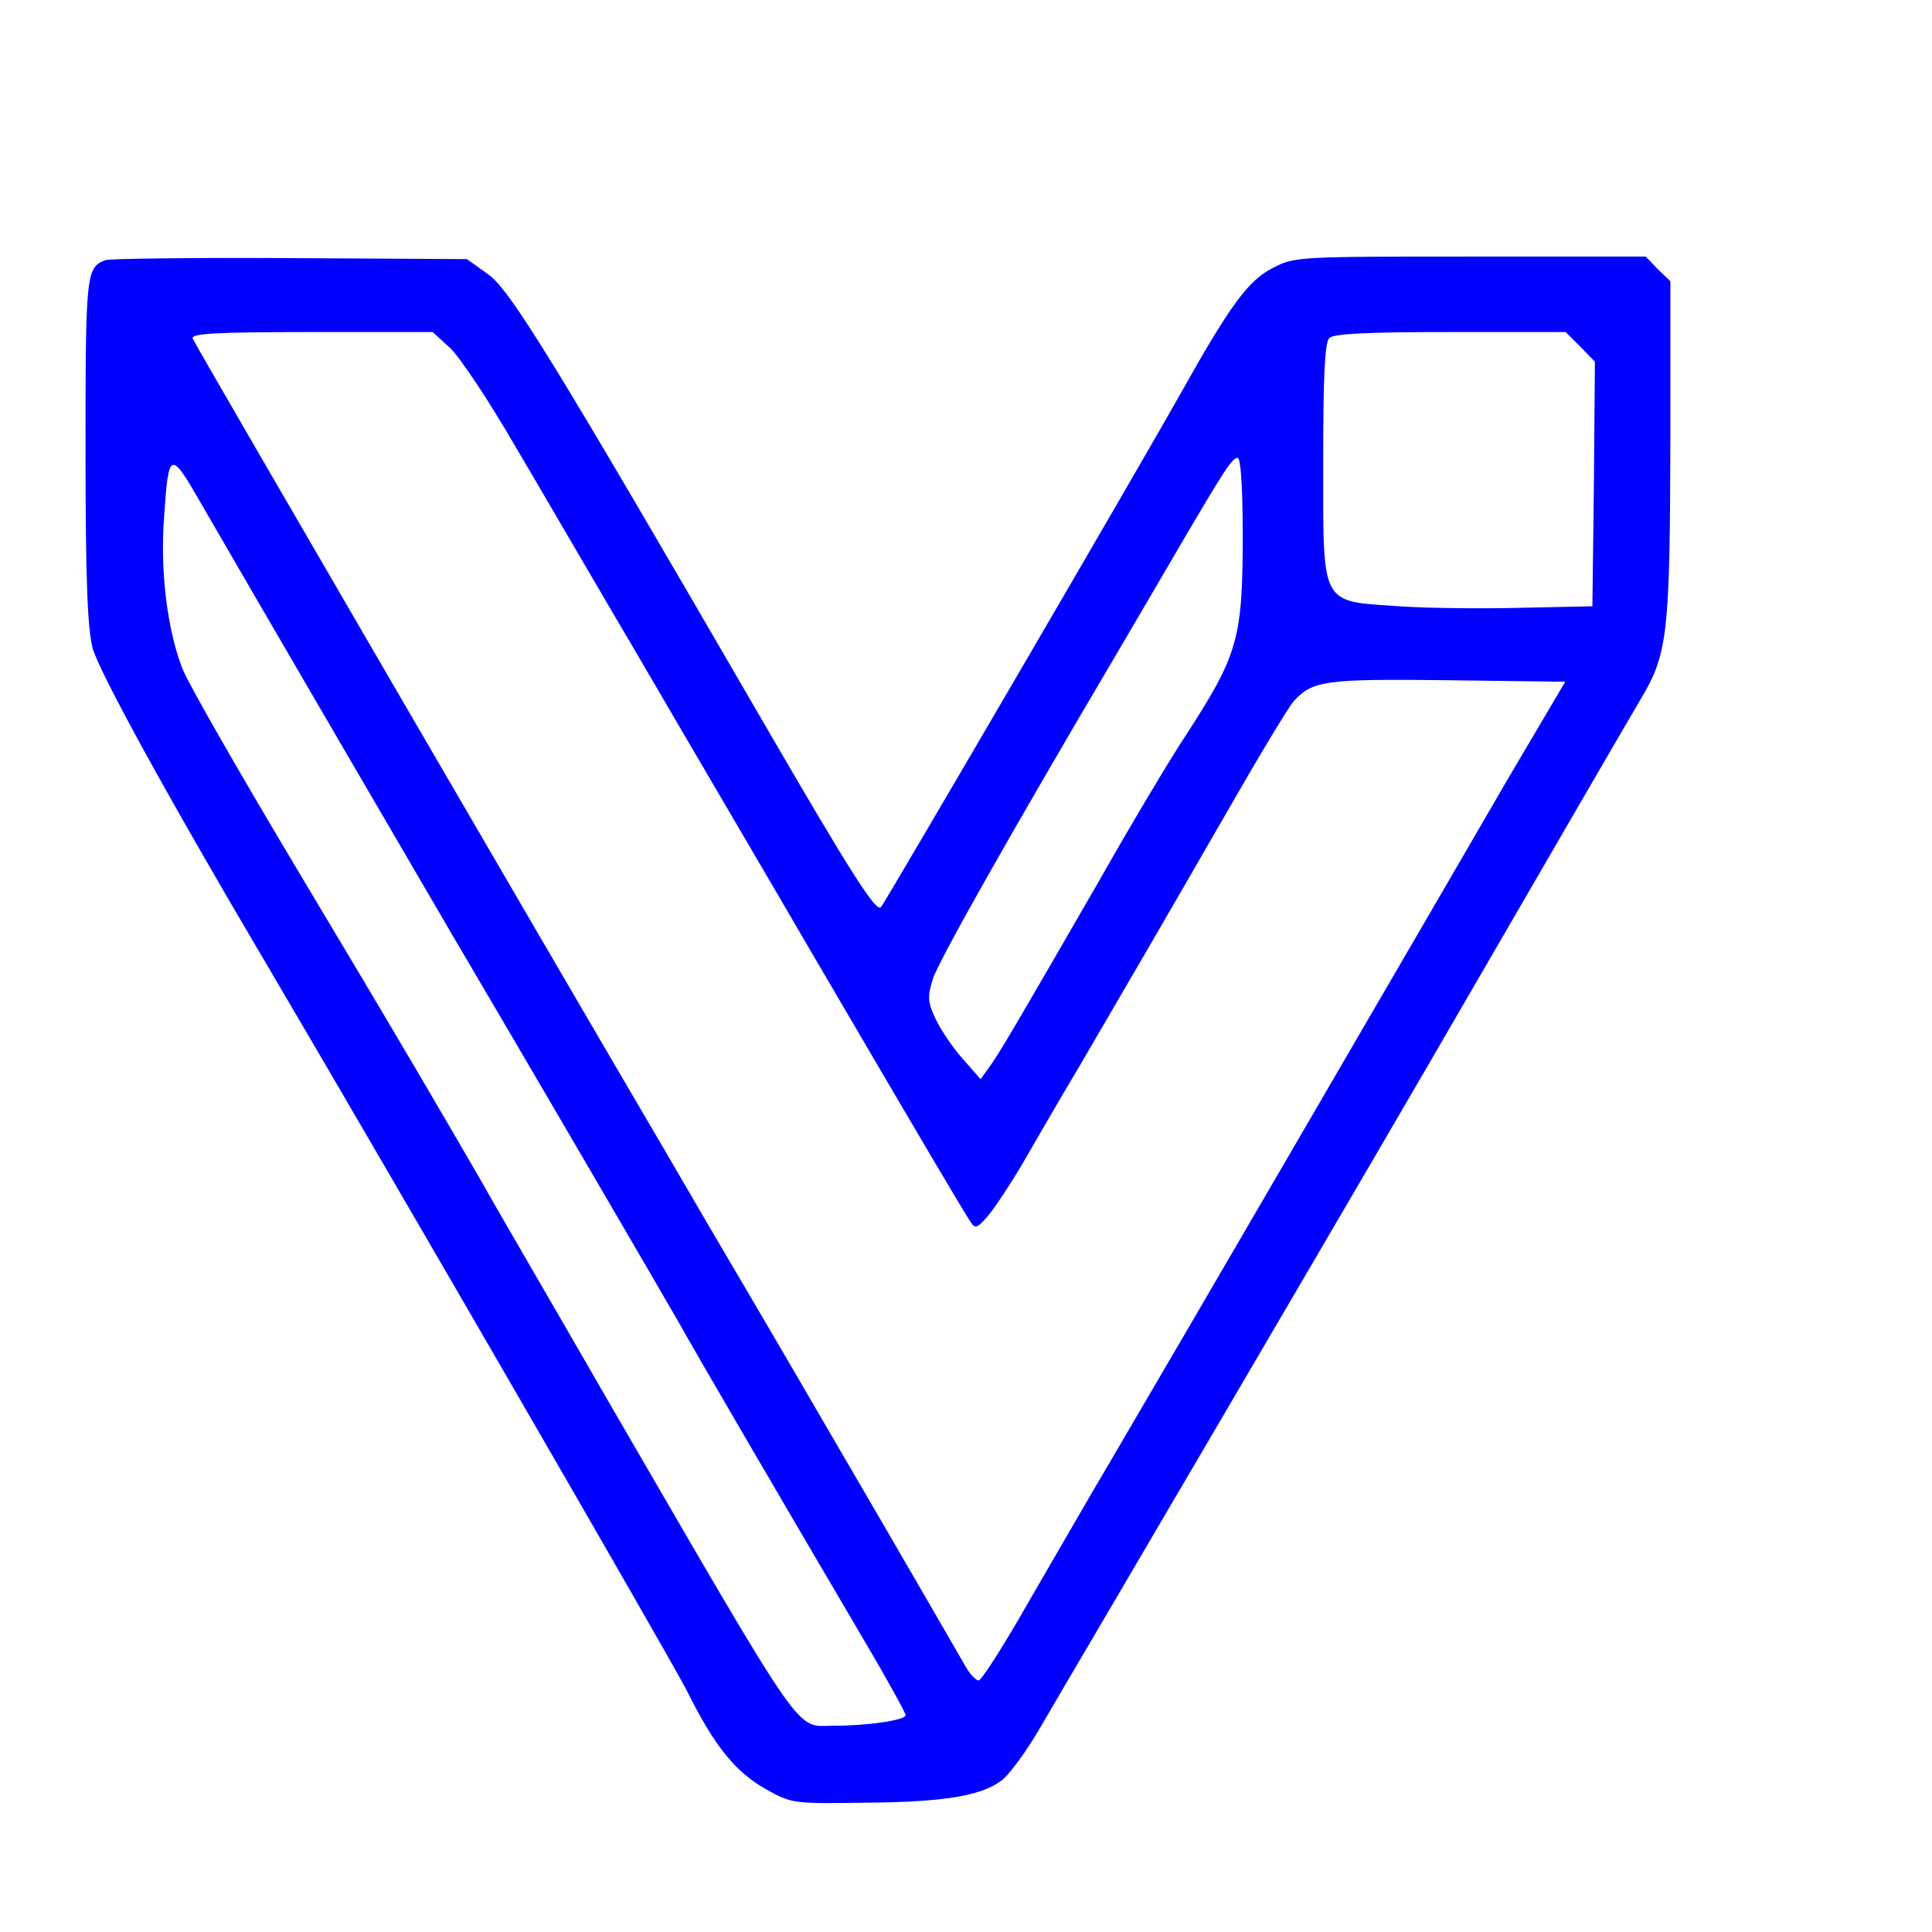
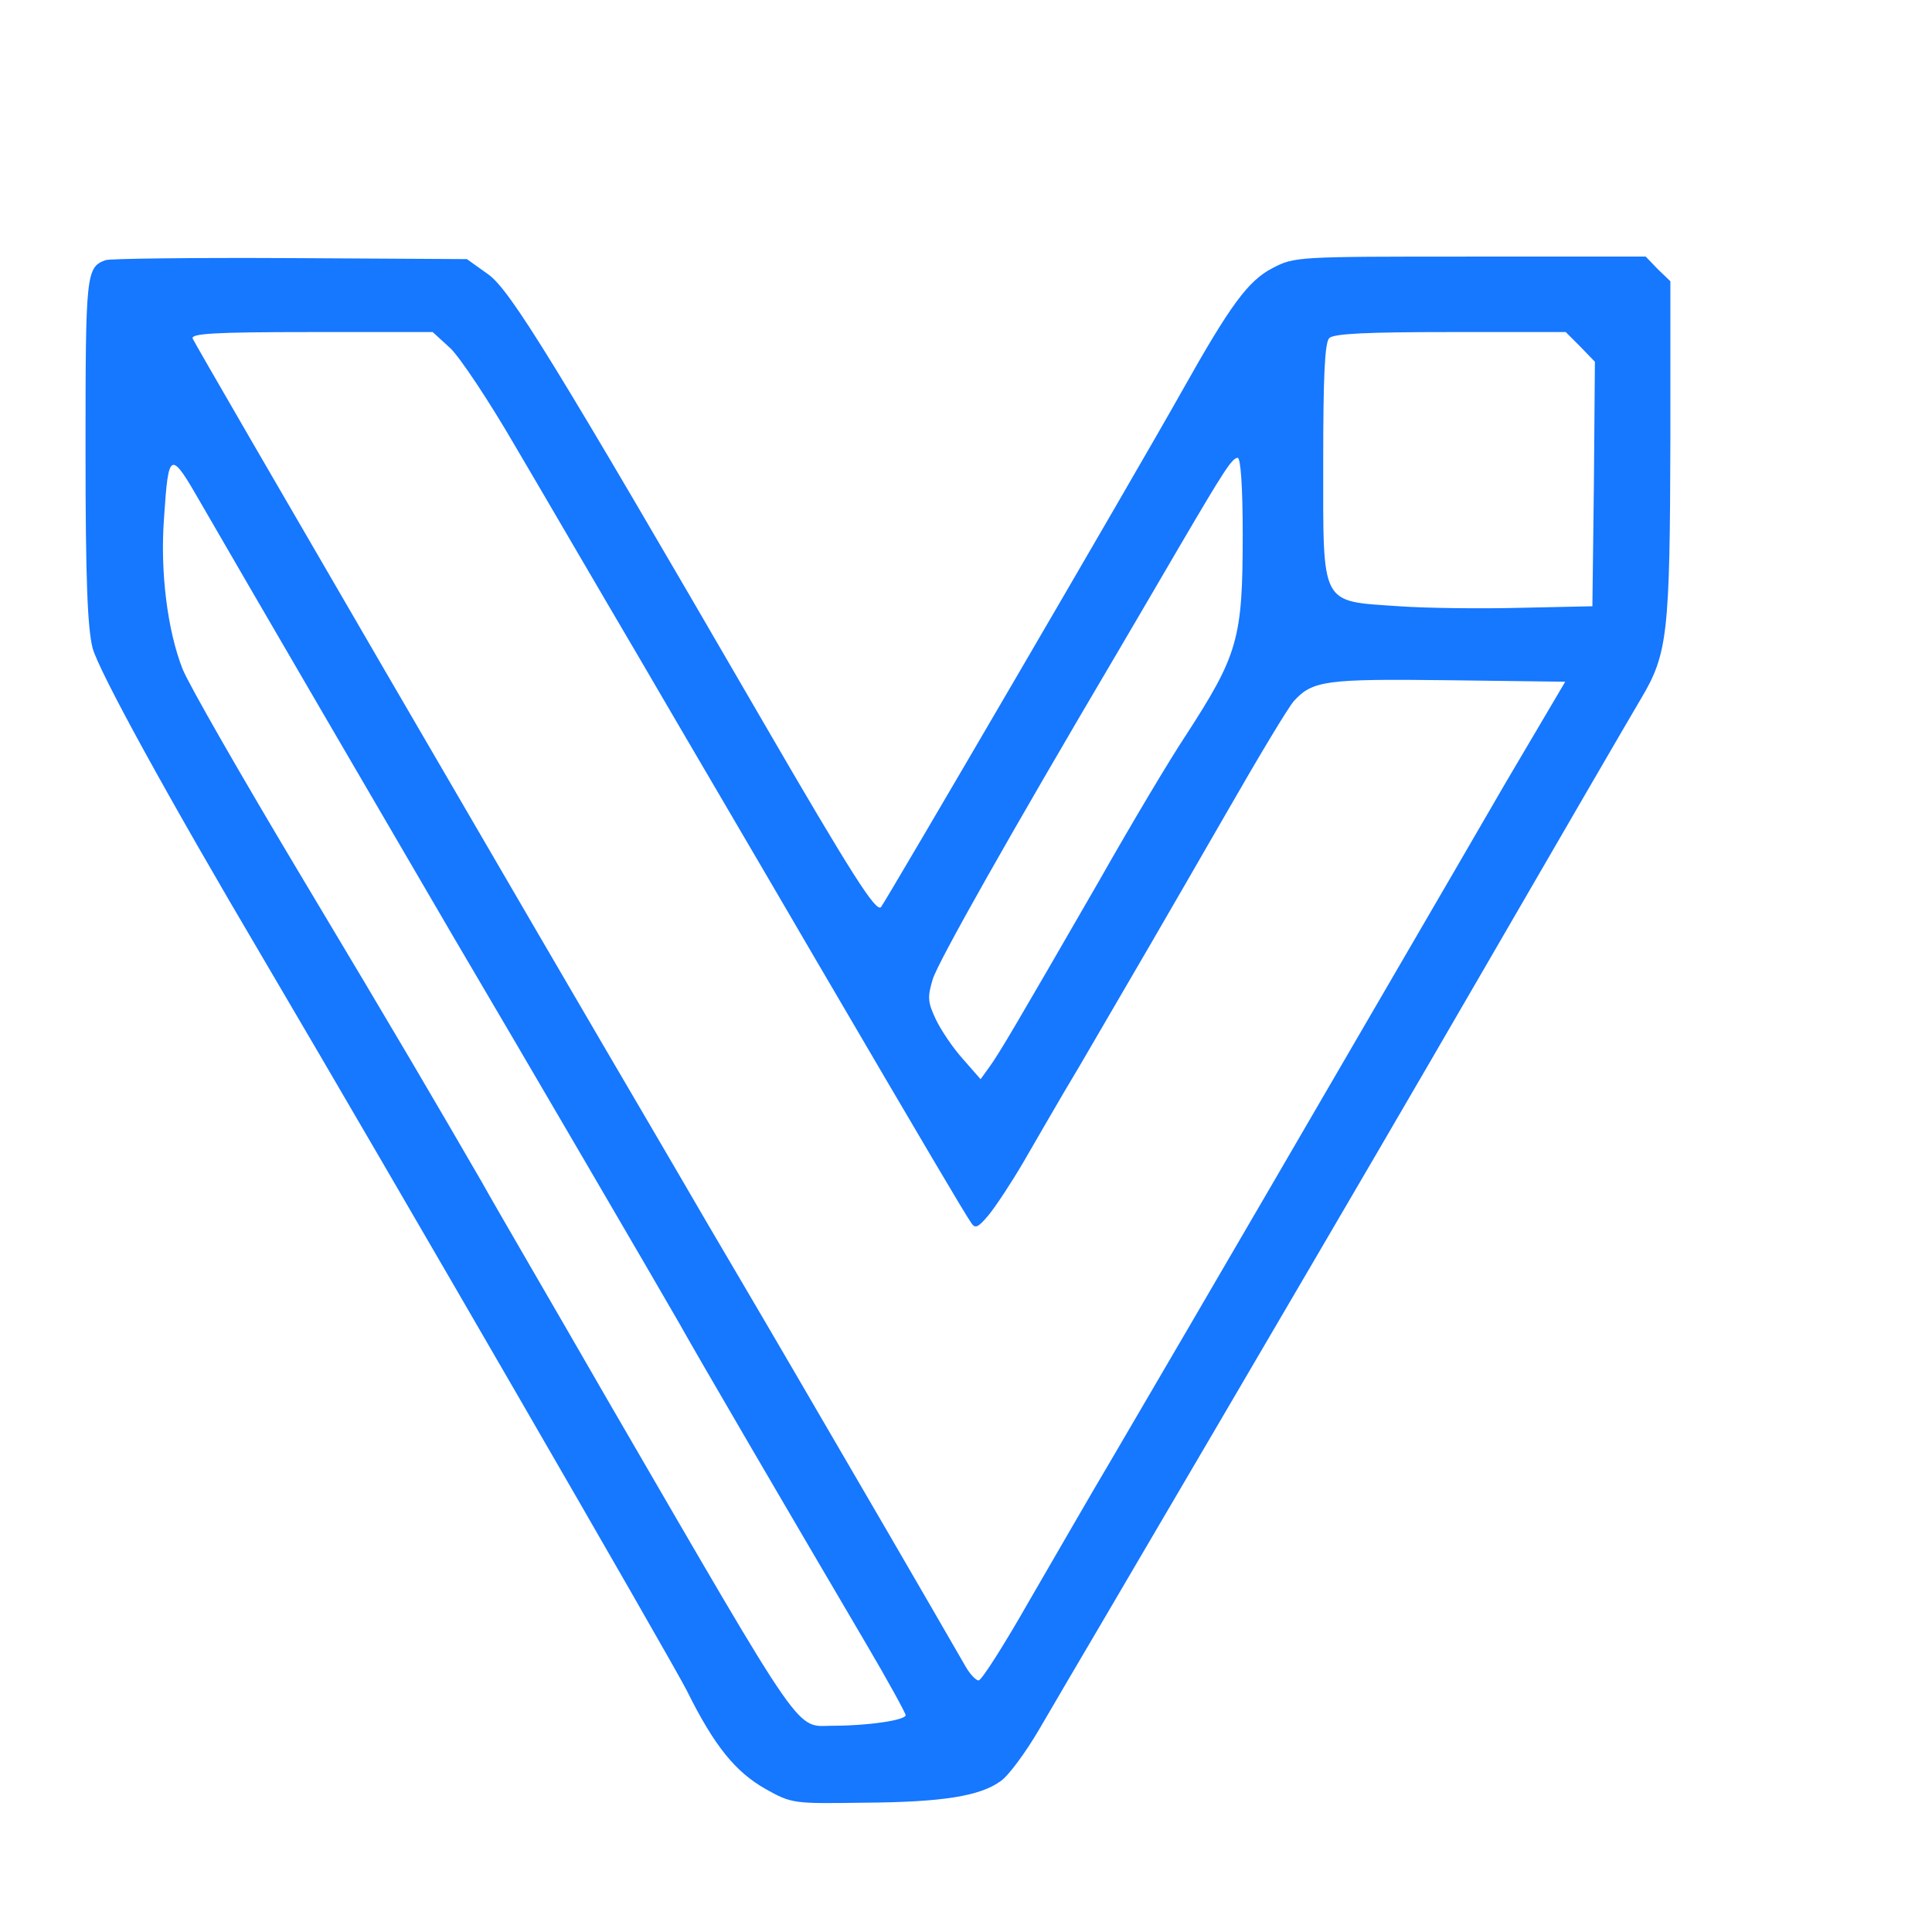
- <svg xmlns="http://www.w3.org/2000/svg" viewBox="0 0 384 382" width="128" height="128" fill="blue" preserveAspectRatio="xMidYMid meet">
+ <svg xmlns="http://www.w3.org/2000/svg" viewBox="0 0 384 382" width="128" height="128" fill="#1677ff" preserveAspectRatio="xMidYMid meet">
  <g transform="translate(0,382) scale(0.1,-0.1)">
    <path d="M210 3313 c-39 -14 -40 -27 -40 -377 0 -262 4 -353 14 -394 13 -47     147 -292 342 -622 262 -445 808 -1389 839 -1450 55 -111 97 -162 157 -196 52     -29 55 -29 195 -27 156 1 231 13 272 43 15 10 49 56 76 102 27 46 83 142 125     213 42 72 141 240 220 375 79 135 171 292 205 350 34 58 185 316 335 575 150     259 290 500 312 537 53 89 57 130 58 516 l0 313 -25 24 -24 25 -349 0 c-344 0     -349 0 -393 -23 -48 -25 -83 -72 -179 -243 -92 -164 -591 -1018 -599 -1027     -10 -10 -56 61 -237 373 -413 712 -500 854 -544 885 l-42 30 -351 2 c-194 1     -359 -1 -367 -4z m685 -175 c19 -18 77 -105 128 -193 52 -88 163 -279 249     -425 85 -146 242 -413 348 -595 216 -369 295 -503 310 -525 8 -13 14 -10 35     15 14 17 45 64 69 105 24 41 73 127 111 190 111 190 172 295 293 505 63 110     123 210 134 222 37 40 62 44 306 41 l233 -3 -118 -200 c-64 -110 -146 -252     -183 -315 -125 -215 -421 -724 -601 -1031 -41 -69 -114 -196 -164 -282 -49     -86 -94 -157 -100 -157 -5 0 -17 12 -26 28 -76 132 -230 397 -341 587 -74 127     -152 259 -173 295 -21 36 -68 117 -105 180 -205 349 -913 1566 -917 1577 -4     10 41 13 236 13 l241 0 35 -32z m2246 3 l29 -30 -2 -243 -3 -243 -140 -3 c-77     -2 -187 -1 -244 3 -158 11 -151 -3 -151 288 0 168 3 236 12 245 9 9 76 12 241     12 l229 0 29 -29z m-671 -373 c0 -208 -9 -239 -114 -401 -30 -45 -107 -174     -171 -287 -169 -293 -198 -342 -218 -370 l-18 -25 -35 40 c-20 22 -44 58 -54     79 -16 34 -17 44 -6 80 11 35 149 280 371 656 34 58 88 150 120 205 88 150     104 175 115 175 6 0 10 -59 10 -152z m-2069 59 c69 -120 427 -734 499 -857     138 -234 414 -707 450 -770 35 -63 212 -366 372 -638 43 -73 78 -137 78 -141     0 -10 -75 -21 -142 -21 -79 0 -49 -44 -449 645 -111 193 -225 388 -251 435     -91 157 -159 274 -365 618 -113 189 -217 370 -230 402 -30 76 -45 193 -37 300     9 136 12 137 75 27z" />
  </g>
</svg>
